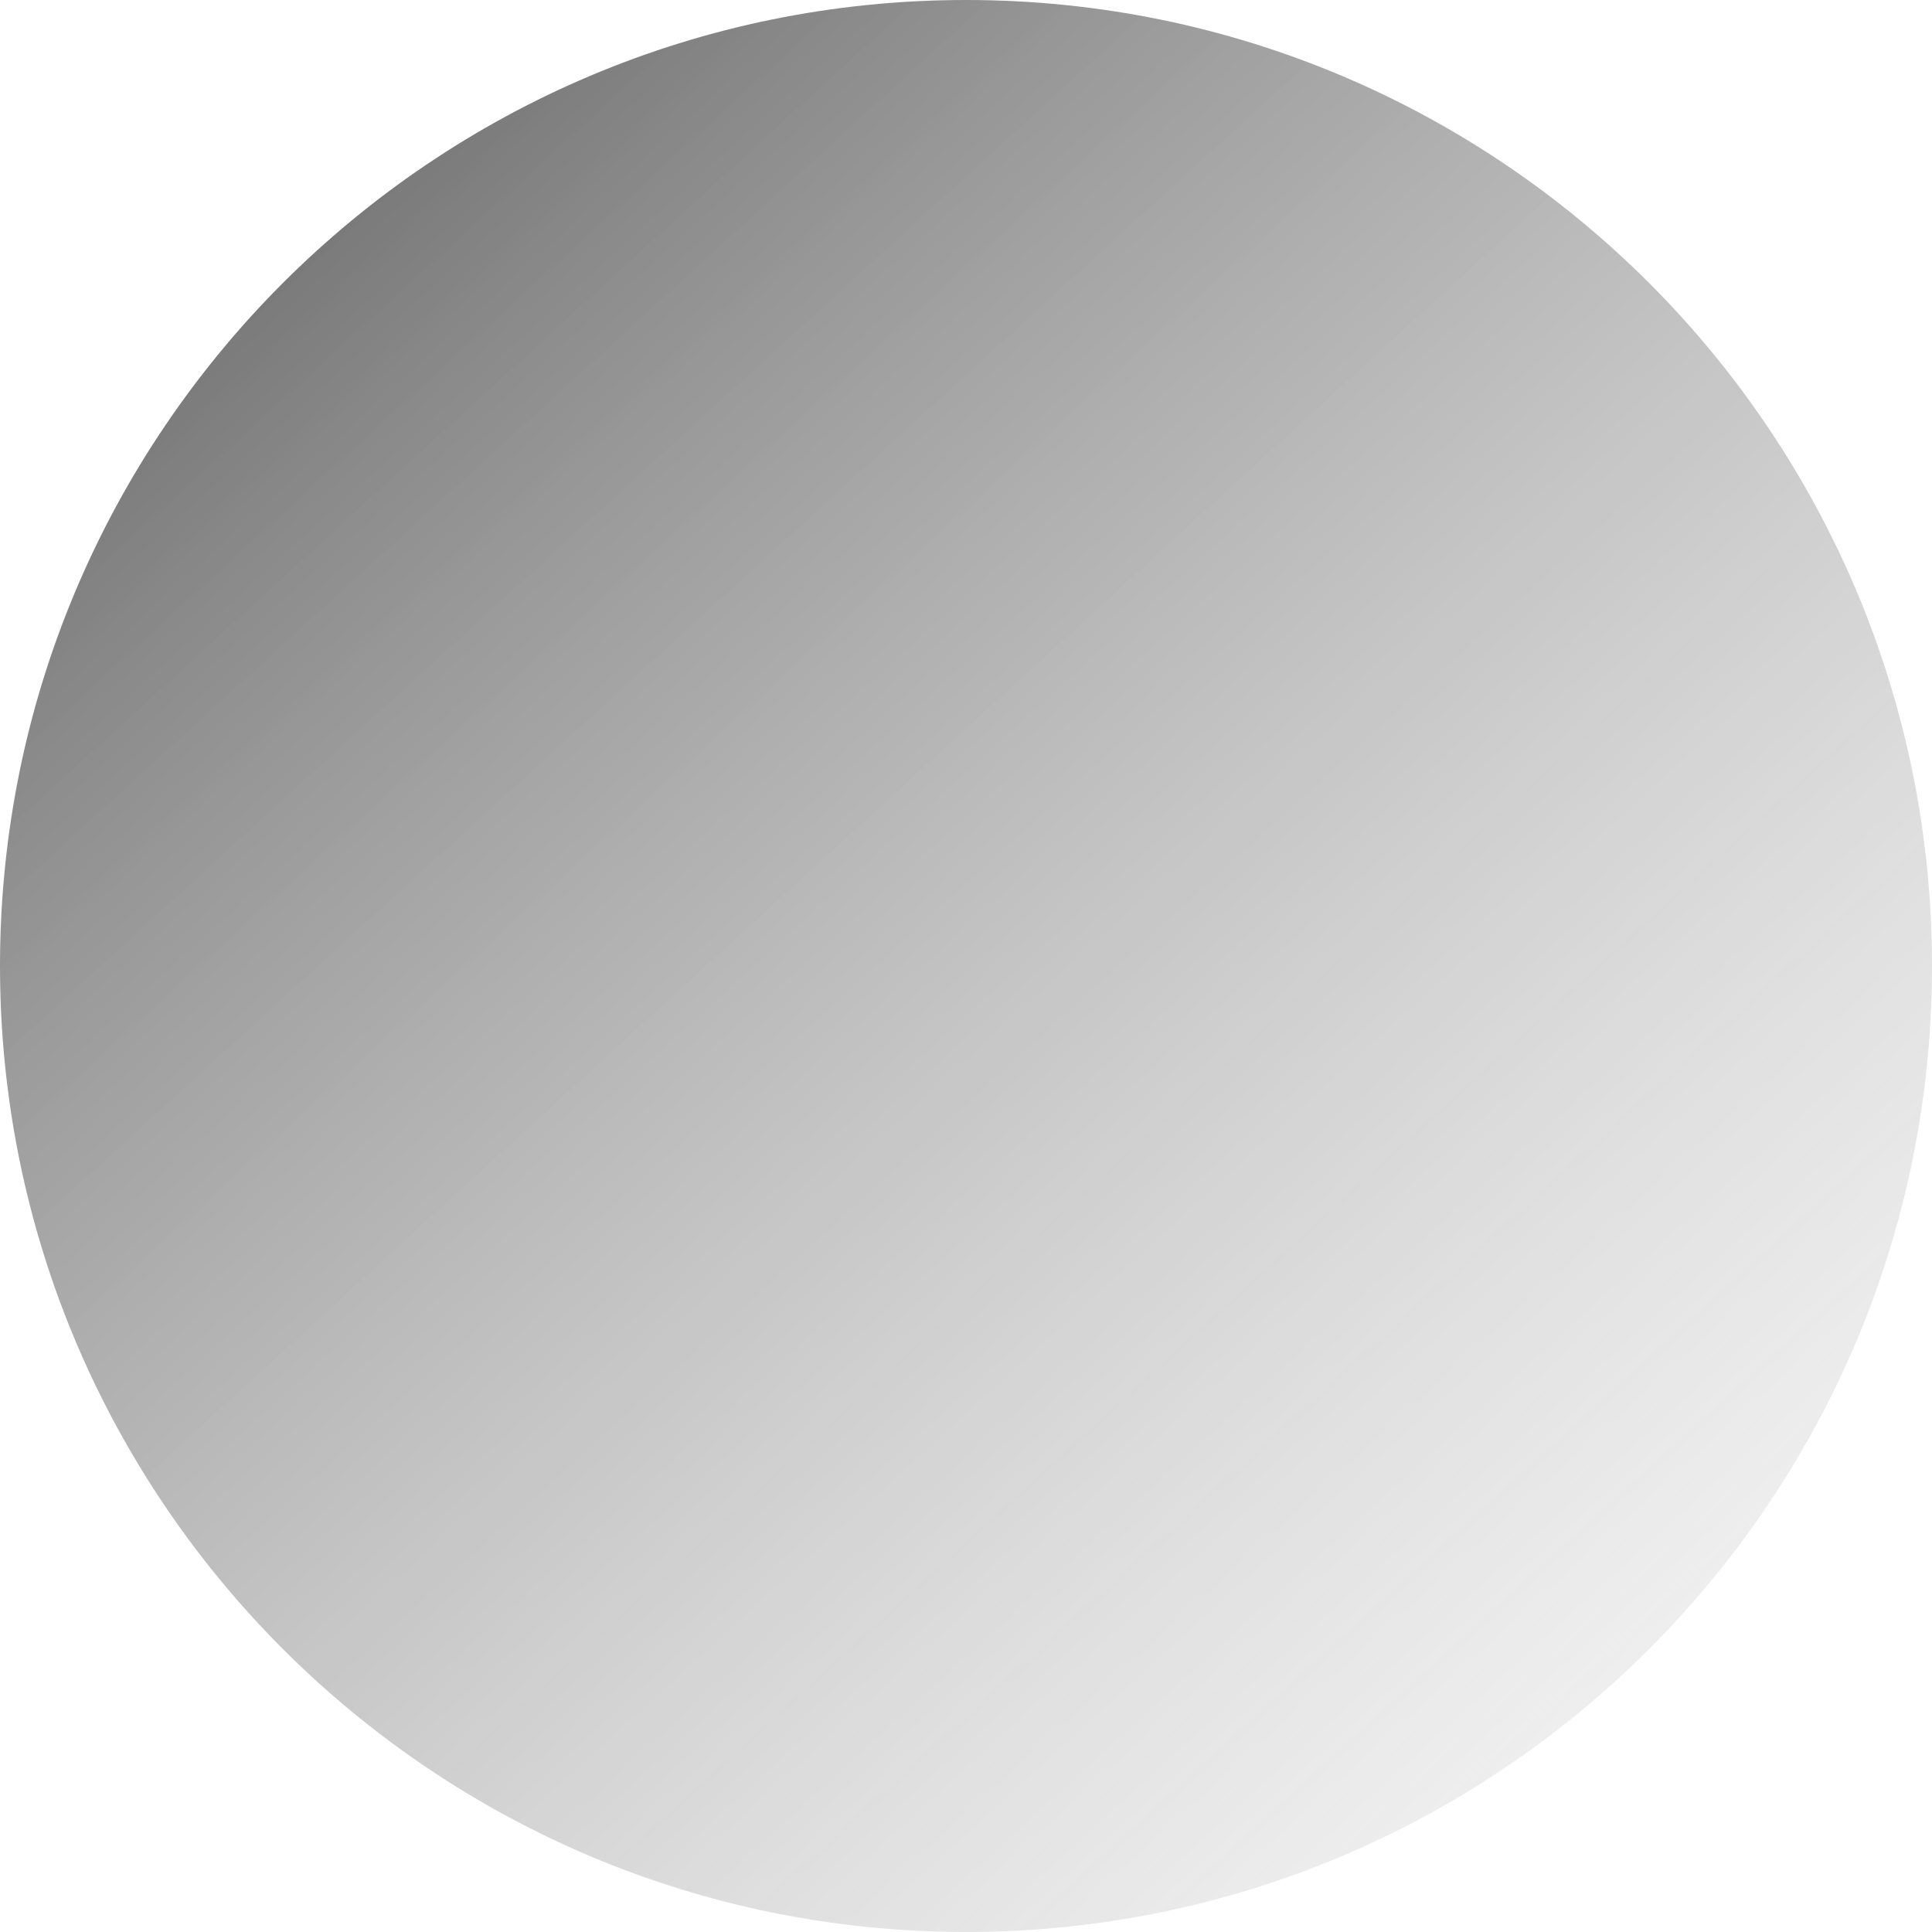
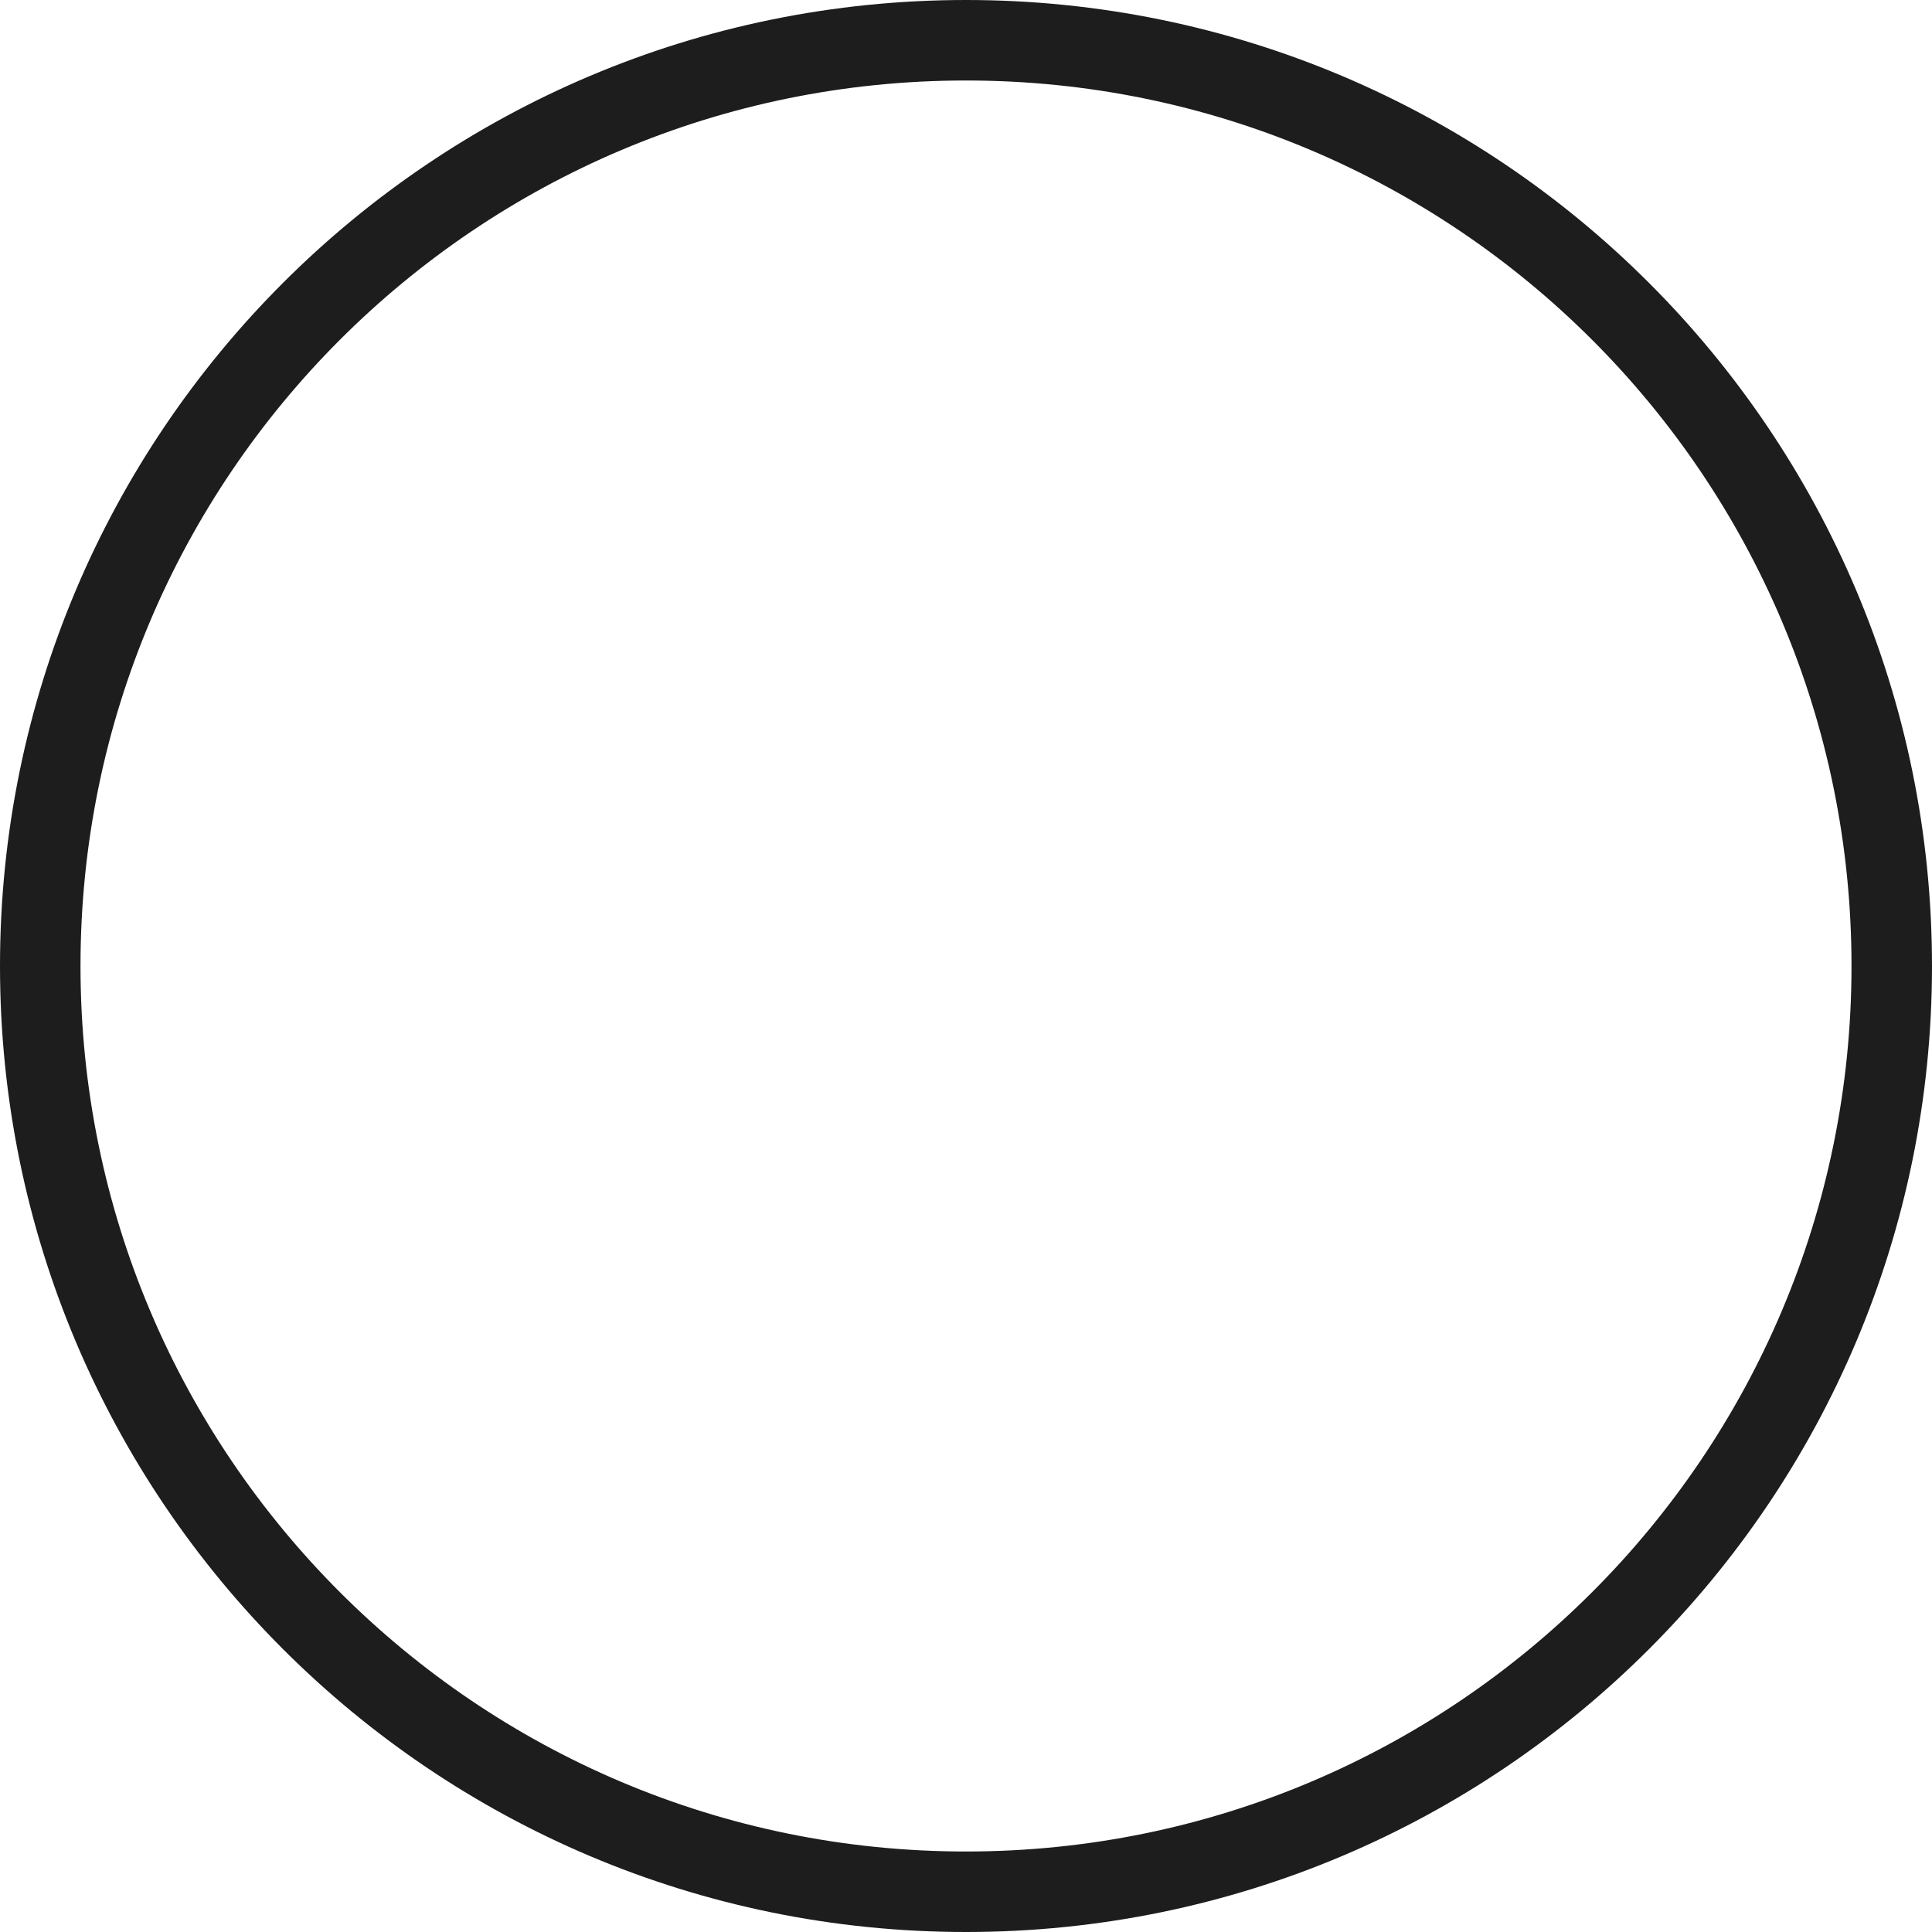
- <svg xmlns="http://www.w3.org/2000/svg" width="46.52" height="46.52" viewBox="0 0 46.52 46.52">
-   <defs>
-     <style>
-       .cls-1 {
-         fill: url(#linear-gradient);
-       }
-     </style>
-     <linearGradient id="linear-gradient" x1="1.205" y1="1.273" x2="-0.236" y2="-0.307" gradientUnits="objectBoundingBox">
-       <stop offset="0" stop-color="#fff" stop-opacity="0" />
-       <stop offset="1" />
-     </linearGradient>
-   </defs>
-   <circle id="check-not" class="cls-1" cx="23.26" cy="23.26" r="23.26" />
+ <svg xmlns="http://www.w3.org/2000/svg" width="24" height="24" viewBox="0 0 24 24">
+   <g id="Group_13253" data-name="Group 13253" transform="translate(-39 -662)">
+     <g id="Group_13252" data-name="Group 13252">
+       <g id="Ellipse_3150" data-name="Ellipse 3150" transform="translate(39 662)" fill="none" stroke="#1d1d1d" stroke-width="1">
+         <circle cx="12" cy="12" r="12" stroke="none" />
+         <circle cx="12" cy="12" r="11.5" fill="none" />
+       </g>
+     </g>
+   </g>
</svg>
